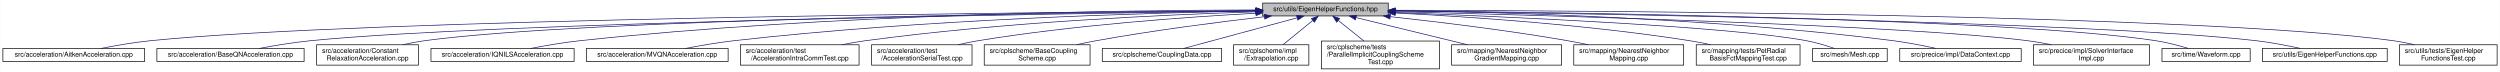
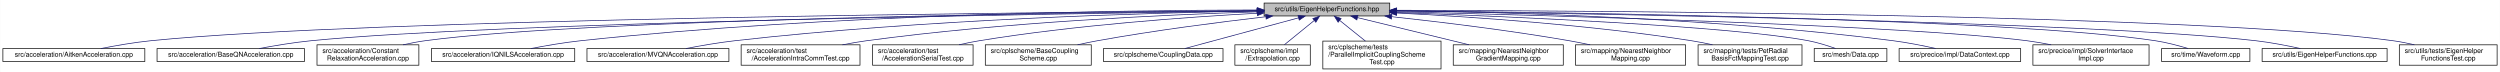
- <svg xmlns="http://www.w3.org/2000/svg" xmlns:xlink="http://www.w3.org/1999/xlink" width="3685pt" height="106pt" viewBox="0.00 0.00 3684.50 106.00">
+ <svg xmlns="http://www.w3.org/2000/svg" xmlns:xlink="http://www.w3.org/1999/xlink" width="3681pt" height="106pt" viewBox="0.00 0.00 3680.50 106.00">
  <g id="graph0" class="graph" transform="scale(1 1) rotate(0) translate(4 102)">
-     <polygon fill="white" stroke="transparent" points="-4,4 -4,-102 3680.5,-102 3680.5,4 -4,4" />
+     <polygon fill="white" stroke="transparent" points="-4,4 -4,-102 3676.5,-102 3676.5,4 -4,4" />
    <g id="node1" class="node">
      <g id="a_node1">
        <a xlink:title=" ">
          <polygon fill="#bfbfbf" stroke="black" points="1857,-78.5 1857,-97.5 2042,-97.5 2042,-78.5 1857,-78.5" />
          <text text-anchor="middle" x="1949.5" y="-85.5" font-family="Helvetica,sans-Serif" font-size="10.00">src/utils/EigenHelperFunctions.hpp</text>
        </a>
      </g>
    </g>
    <g id="node2" class="node">
      <g id="a_node2">
        <a xlink:href="AitkenAcceleration_8cpp.html" target="_top" xlink:title=" ">
          <polygon fill="white" stroke="black" points="0,-11.5 0,-30.5 209,-30.5 209,-11.5 0,-11.5" />
          <text text-anchor="middle" x="104.5" y="-18.5" font-family="Helvetica,sans-Serif" font-size="10.00">src/acceleration/AitkenAcceleration.cpp</text>
        </a>
      </g>
    </g>
    <g id="edge1" class="edge">
      <path fill="none" stroke="midnightblue" d="M1846.57,-86.34C1524.16,-83.96 536.32,-74.17 217.5,-42 193.02,-39.53 165.86,-34.79 144.3,-30.54" />
      <polygon fill="midnightblue" stroke="midnightblue" points="1846.82,-89.84 1856.84,-86.42 1846.87,-82.84 1846.82,-89.84" />
    </g>
    <g id="node3" class="node">
      <g id="a_node3">
        <a xlink:href="BaseQNAcceleration_8cpp.html" target="_top" xlink:title=" ">
          <polygon fill="white" stroke="black" points="227,-11.5 227,-30.5 444,-30.5 444,-11.5 227,-11.5" />
          <text text-anchor="middle" x="335.5" y="-18.5" font-family="Helvetica,sans-Serif" font-size="10.00">src/acceleration/BaseQNAcceleration.cpp</text>
        </a>
      </g>
    </g>
    <g id="edge2" class="edge">
      <path fill="none" stroke="midnightblue" d="M1846.75,-85.76C1554.89,-81.93 724.53,-68.92 453.5,-42 428.07,-39.47 399.83,-34.76 377.36,-30.54" />
      <polygon fill="midnightblue" stroke="midnightblue" points="1846.86,-89.26 1856.9,-85.89 1846.95,-82.26 1846.86,-89.26" />
    </g>
    <g id="node4" class="node">
      <g id="a_node4">
        <a xlink:href="ConstantRelaxationAcceleration_8cpp.html" target="_top" xlink:title=" ">
          <polygon fill="white" stroke="black" points="462.5,-6 462.5,-36 612.5,-36 612.5,-6 462.5,-6" />
          <text text-anchor="start" x="470.5" y="-24" font-family="Helvetica,sans-Serif" font-size="10.00">src/acceleration/Constant</text>
          <text text-anchor="middle" x="537.5" y="-13" font-family="Helvetica,sans-Serif" font-size="10.00">RelaxationAcceleration.cpp</text>
        </a>
      </g>
    </g>
    <g id="edge3" class="edge">
      <path fill="none" stroke="midnightblue" d="M1846.59,-86.17C1577.53,-83.58 857.66,-73.79 621.5,-42 610.95,-40.58 599.79,-38.41 589.17,-36.01" />
      <polygon fill="midnightblue" stroke="midnightblue" points="1846.71,-89.67 1856.74,-86.27 1846.78,-82.67 1846.71,-89.67" />
    </g>
    <g id="node5" class="node">
      <g id="a_node5">
        <a xlink:href="IQNILSAcceleration_8cpp.html" target="_top" xlink:title=" ">
          <polygon fill="white" stroke="black" points="631,-11.5 631,-30.5 842,-30.5 842,-11.5 631,-11.5" />
          <text text-anchor="middle" x="736.5" y="-18.5" font-family="Helvetica,sans-Serif" font-size="10.00">src/acceleration/IQNILSAcceleration.cpp</text>
        </a>
      </g>
    </g>
    <g id="edge4" class="edge">
      <path fill="none" stroke="midnightblue" d="M1846.7,-87.33C1651.8,-86.96 1215.39,-81.3 850.5,-42 826.13,-39.37 799.09,-34.71 777.47,-30.54" />
      <polygon fill="midnightblue" stroke="midnightblue" points="1846.92,-90.83 1856.93,-87.35 1846.93,-83.83 1846.92,-90.83" />
    </g>
    <g id="node6" class="node">
      <g id="a_node6">
        <a xlink:href="MVQNAcceleration_8cpp.html" target="_top" xlink:title=" ">
          <polygon fill="white" stroke="black" points="860,-11.5 860,-30.5 1069,-30.5 1069,-11.5 860,-11.5" />
          <text text-anchor="middle" x="964.5" y="-18.5" font-family="Helvetica,sans-Serif" font-size="10.00">src/acceleration/MVQNAcceleration.cpp</text>
        </a>
      </g>
    </g>
    <g id="edge5" class="edge">
      <path fill="none" stroke="midnightblue" d="M1846.87,-85.81C1683.51,-82.99 1354.48,-73.54 1077.5,-42 1053.55,-39.27 1026.99,-34.66 1005.65,-30.54" />
      <polygon fill="midnightblue" stroke="midnightblue" points="1846.85,-89.31 1856.91,-85.98 1846.97,-82.31 1846.85,-89.31" />
    </g>
    <g id="node7" class="node">
      <g id="a_node7">
        <a xlink:href="AccelerationIntraCommTest_8cpp.html" target="_top" xlink:title=" ">
          <polygon fill="white" stroke="black" points="1087,-6 1087,-36 1262,-36 1262,-6 1087,-6" />
          <text text-anchor="start" x="1095" y="-24" font-family="Helvetica,sans-Serif" font-size="10.00">src/acceleration/test</text>
          <text text-anchor="middle" x="1174.5" y="-13" font-family="Helvetica,sans-Serif" font-size="10.00">/AccelerationIntraCommTest.cpp</text>
        </a>
      </g>
    </g>
    <g id="edge6" class="edge">
      <path fill="none" stroke="midnightblue" d="M1846.79,-84.56C1713.59,-80.4 1474.29,-69.5 1271.5,-42 1260,-40.44 1247.82,-38.31 1236.12,-36.02" />
      <polygon fill="midnightblue" stroke="midnightblue" points="1846.88,-88.07 1856.98,-84.87 1847.09,-81.07 1846.88,-88.07" />
    </g>
    <g id="node8" class="node">
      <g id="a_node8">
        <a xlink:href="AccelerationSerialTest_8cpp.html" target="_top" xlink:title=" ">
          <polygon fill="white" stroke="black" points="1280.5,-6 1280.5,-36 1428.5,-36 1428.5,-6 1280.5,-6" />
          <text text-anchor="start" x="1288.5" y="-24" font-family="Helvetica,sans-Serif" font-size="10.00">src/acceleration/test</text>
          <text text-anchor="middle" x="1354.5" y="-13" font-family="Helvetica,sans-Serif" font-size="10.00">/AccelerationSerialTest.cpp</text>
        </a>
      </g>
    </g>
    <g id="edge7" class="edge">
      <path fill="none" stroke="midnightblue" d="M1846.8,-82.47C1743.02,-76.84 1578.33,-65.03 1437.5,-42 1427.85,-40.42 1417.65,-38.33 1407.84,-36.09" />
      <polygon fill="midnightblue" stroke="midnightblue" points="1846.78,-85.98 1856.96,-83.01 1847.16,-78.99 1846.78,-85.98" />
    </g>
    <g id="node9" class="node">
      <g id="a_node9">
        <a xlink:href="BaseCouplingScheme_8cpp.html" target="_top" xlink:title=" ">
          <polygon fill="white" stroke="black" points="1446.5,-6 1446.5,-36 1602.5,-36 1602.5,-6 1446.5,-6" />
          <text text-anchor="start" x="1454.5" y="-24" font-family="Helvetica,sans-Serif" font-size="10.00">src/cplscheme/BaseCoupling</text>
          <text text-anchor="middle" x="1524.5" y="-13" font-family="Helvetica,sans-Serif" font-size="10.00">Scheme.cpp</text>
        </a>
      </g>
    </g>
    <g id="edge8" class="edge">
      <path fill="none" stroke="midnightblue" d="M1859.32,-77.32C1791.02,-69.43 1695.03,-57.13 1611.5,-42 1602.04,-40.29 1592.07,-38.23 1582.37,-36.1" />
      <polygon fill="midnightblue" stroke="midnightblue" points="1859.28,-80.84 1869.61,-78.5 1860.07,-73.88 1859.28,-80.84" />
    </g>
    <g id="node10" class="node">
      <g id="a_node10">
        <a xlink:href="CouplingData_8cpp.html" target="_top" xlink:title=" ">
          <polygon fill="white" stroke="black" points="1620.5,-11.5 1620.5,-30.5 1796.5,-30.5 1796.5,-11.5 1620.5,-11.5" />
          <text text-anchor="middle" x="1708.5" y="-18.5" font-family="Helvetica,sans-Serif" font-size="10.00">src/cplscheme/CouplingData.cpp</text>
        </a>
      </g>
    </g>
    <g id="edge9" class="edge">
      <path fill="none" stroke="midnightblue" d="M1907.8,-75.75C1860.16,-62.91 1783.27,-42.17 1740.25,-30.56" />
      <polygon fill="midnightblue" stroke="midnightblue" points="1906.93,-79.14 1917.5,-78.37 1908.75,-72.39 1906.93,-79.14" />
    </g>
    <g id="node11" class="node">
      <g id="a_node11">
        <a xlink:href="Extrapolation_8cpp.html" target="_top" xlink:title=" ">
          <polygon fill="white" stroke="black" points="1814,-6 1814,-36 1925,-36 1925,-6 1814,-6" />
          <text text-anchor="start" x="1822" y="-24" font-family="Helvetica,sans-Serif" font-size="10.00">src/cplscheme/impl</text>
          <text text-anchor="middle" x="1869.5" y="-13" font-family="Helvetica,sans-Serif" font-size="10.00">/Extrapolation.cpp</text>
        </a>
      </g>
    </g>
    <g id="edge10" class="edge">
      <path fill="none" stroke="midnightblue" d="M1930.71,-71.74C1917.44,-60.95 1899.78,-46.6 1886.84,-36.09" />
      <polygon fill="midnightblue" stroke="midnightblue" points="1928.74,-74.64 1938.71,-78.23 1933.16,-69.21 1928.74,-74.64" />
    </g>
    <g id="node12" class="node">
      <g id="a_node12">
        <a xlink:href="ParallelImplicitCouplingSchemeTest_8cpp.html" target="_top" xlink:title=" ">
          <polygon fill="white" stroke="black" points="1943.5,-0.5 1943.5,-41.5 2117.5,-41.5 2117.5,-0.5 1943.5,-0.5" />
          <text text-anchor="start" x="1951.5" y="-29.5" font-family="Helvetica,sans-Serif" font-size="10.00">src/cplscheme/tests</text>
          <text text-anchor="start" x="1951.5" y="-18.5" font-family="Helvetica,sans-Serif" font-size="10.00">/ParallelImplicitCouplingScheme</text>
          <text text-anchor="middle" x="2030.5" y="-7.5" font-family="Helvetica,sans-Serif" font-size="10.00">Test.cpp</text>
        </a>
      </g>
    </g>
    <g id="edge11" class="edge">
      <path fill="none" stroke="midnightblue" d="M1968.33,-71.89C1979.59,-62.85 1994.02,-51.27 2006.15,-41.54" />
      <polygon fill="midnightblue" stroke="midnightblue" points="1966.03,-69.25 1960.42,-78.23 1970.41,-74.7 1966.03,-69.25" />
    </g>
    <g id="node13" class="node">
      <g id="a_node13">
        <a xlink:href="NearestNeighborGradientMapping_8cpp.html" target="_top" xlink:title=" ">
          <polygon fill="white" stroke="black" points="2135.5,-6 2135.5,-36 2297.5,-36 2297.5,-6 2135.5,-6" />
          <text text-anchor="start" x="2143.5" y="-24" font-family="Helvetica,sans-Serif" font-size="10.00">src/mapping/NearestNeighbor</text>
          <text text-anchor="middle" x="2216.5" y="-13" font-family="Helvetica,sans-Serif" font-size="10.00">GradientMapping.cpp</text>
        </a>
      </g>
    </g>
    <g id="edge12" class="edge">
      <path fill="none" stroke="midnightblue" d="M1994.49,-76.05C2039.68,-65.05 2109.5,-48.05 2158.75,-36.06" />
      <polygon fill="midnightblue" stroke="midnightblue" points="1993.57,-72.67 1984.68,-78.44 1995.22,-79.47 1993.57,-72.67" />
    </g>
    <g id="node14" class="node">
      <g id="a_node14">
        <a xlink:href="NearestNeighborMapping_8cpp.html" target="_top" xlink:title=" ">
          <polygon fill="white" stroke="black" points="2315.5,-6 2315.5,-36 2477.5,-36 2477.5,-6 2315.5,-6" />
          <text text-anchor="start" x="2323.5" y="-24" font-family="Helvetica,sans-Serif" font-size="10.00">src/mapping/NearestNeighbor</text>
          <text text-anchor="middle" x="2396.5" y="-13" font-family="Helvetica,sans-Serif" font-size="10.00">Mapping.cpp</text>
        </a>
      </g>
    </g>
    <g id="edge13" class="edge">
      <path fill="none" stroke="midnightblue" d="M2044.93,-77.42C2117.04,-69.59 2218.33,-57.32 2306.5,-42 2316.44,-40.27 2326.93,-38.19 2337.11,-36.02" />
      <polygon fill="midnightblue" stroke="midnightblue" points="2044.52,-73.94 2034.95,-78.49 2045.27,-80.9 2044.52,-73.94" />
    </g>
    <g id="node15" class="node">
      <g id="a_node15">
        <a xlink:href="PetRadialBasisFctMappingTest_8cpp.html" target="_top" xlink:title=" ">
          <polygon fill="white" stroke="black" points="2496,-6 2496,-36 2649,-36 2649,-6 2496,-6" />
          <text text-anchor="start" x="2504" y="-24" font-family="Helvetica,sans-Serif" font-size="10.00">src/mapping/tests/PetRadial</text>
          <text text-anchor="middle" x="2572.5" y="-13" font-family="Helvetica,sans-Serif" font-size="10.00">BasisFctMappingTest.cpp</text>
        </a>
      </g>
    </g>
    <g id="edge14" class="edge">
      <path fill="none" stroke="midnightblue" d="M2052.44,-82.81C2160.93,-77.36 2336.54,-65.59 2486.5,-42 2496.49,-40.43 2507.05,-38.34 2517.22,-36.1" />
      <polygon fill="midnightblue" stroke="midnightblue" points="2051.97,-79.33 2042.16,-83.32 2052.32,-86.32 2051.97,-79.33" />
    </g>
    <g id="node16" class="node">
      <g id="a_node16">
-         <a xlink:href="Mesh_8cpp.html" target="_top" xlink:title=" ">
-           <polygon fill="white" stroke="black" points="2667.5,-11.5 2667.5,-30.5 2777.5,-30.5 2777.5,-11.5 2667.5,-11.5" />
-           <text text-anchor="middle" x="2722.5" y="-18.5" font-family="Helvetica,sans-Serif" font-size="10.00">src/mesh/Mesh.cpp</text>
+         <a xlink:href="Data_8cpp.html" target="_top" xlink:title=" ">
+           <polygon fill="white" stroke="black" points="2667,-11.5 2667,-30.5 2774,-30.5 2774,-11.5 2667,-11.5" />
+           <text text-anchor="middle" x="2720.5" y="-18.5" font-family="Helvetica,sans-Serif" font-size="10.00">src/mesh/Data.cpp</text>
        </a>
      </g>
    </g>
    <g id="edge15" class="edge">
-       <path fill="none" stroke="midnightblue" d="M2052.39,-83.5C2220.16,-77.28 2545.3,-62.97 2658.5,-42 2672.46,-39.41 2687.65,-34.75 2699.73,-30.58" />
-       <polygon fill="midnightblue" stroke="midnightblue" points="2052.17,-80.01 2042.3,-83.87 2052.43,-87 2052.17,-80.01" />
+       <path fill="none" stroke="midnightblue" d="M2052.08,-83.63C2219.78,-77.58 2545.32,-63.5 2658.5,-42 2672.06,-39.43 2686.77,-34.76 2698.46,-30.59" />
+       <polygon fill="midnightblue" stroke="midnightblue" points="2051.87,-80.13 2042,-83.99 2052.12,-87.13 2051.87,-80.13" />
    </g>
    <g id="node17" class="node">
      <g id="a_node17">
        <a xlink:href="DataContext_8cpp.html" target="_top" xlink:title=" ">
-           <polygon fill="white" stroke="black" points="2796,-11.5 2796,-30.5 2975,-30.5 2975,-11.5 2796,-11.5" />
-           <text text-anchor="middle" x="2885.5" y="-18.5" font-family="Helvetica,sans-Serif" font-size="10.00">src/precice/impl/DataContext.cpp</text>
+           <polygon fill="white" stroke="black" points="2792,-11.5 2792,-30.5 2971,-30.5 2971,-11.5 2792,-11.5" />
+           <text text-anchor="middle" x="2881.5" y="-18.5" font-family="Helvetica,sans-Serif" font-size="10.00">src/precice/impl/DataContext.cpp</text>
        </a>
      </g>
    </g>
    <g id="edge16" class="edge">
-       <path fill="none" stroke="midnightblue" d="M2052.37,-86.28C2210.71,-84.09 2523.41,-75.47 2786.5,-42 2807.55,-39.32 2830.82,-34.71 2849.5,-30.59" />
-       <polygon fill="midnightblue" stroke="midnightblue" points="2052.12,-82.78 2042.17,-86.42 2052.21,-89.78 2052.12,-82.78" />
+       <path fill="none" stroke="midnightblue" d="M2052.33,-86.32C2210.21,-84.17 2521.56,-75.61 2783.5,-42 2804.34,-39.33 2827.37,-34.71 2845.87,-30.59" />
+       <polygon fill="midnightblue" stroke="midnightblue" points="2052.11,-82.82 2042.15,-86.45 2052.2,-89.82 2052.11,-82.82" />
    </g>
    <g id="node18" class="node">
      <g id="a_node18">
        <a xlink:href="SolverInterfaceImpl_8cpp.html" target="_top" xlink:title=" ">
-           <polygon fill="white" stroke="black" points="2993,-6 2993,-36 3164,-36 3164,-6 2993,-6" />
-           <text text-anchor="start" x="3001" y="-24" font-family="Helvetica,sans-Serif" font-size="10.00">src/precice/impl/SolverInterface</text>
-           <text text-anchor="middle" x="3078.5" y="-13" font-family="Helvetica,sans-Serif" font-size="10.00">Impl.cpp</text>
+           <polygon fill="white" stroke="black" points="2989,-6 2989,-36 3160,-36 3160,-6 2989,-6" />
+           <text text-anchor="start" x="2997" y="-24" font-family="Helvetica,sans-Serif" font-size="10.00">src/precice/impl/SolverInterface</text>
+           <text text-anchor="middle" x="3074.5" y="-13" font-family="Helvetica,sans-Serif" font-size="10.00">Impl.cpp</text>
        </a>
      </g>
    </g>
    <g id="edge17" class="edge">
-       <path fill="none" stroke="midnightblue" d="M2052.29,-84.71C2277.08,-79.33 2806.48,-64.65 2984.5,-42 2996,-40.54 3008.19,-38.39 3019.84,-36.05" />
-       <polygon fill="midnightblue" stroke="midnightblue" points="2052.06,-81.21 2042.14,-84.95 2052.22,-88.21 2052.06,-81.21" />
+       <path fill="none" stroke="midnightblue" d="M2052.31,-84.68C2276.46,-79.28 2803.27,-64.56 2980.5,-42 2992,-40.54 3004.19,-38.39 3015.84,-36.05" />
+       <polygon fill="midnightblue" stroke="midnightblue" points="2052.1,-81.19 2042.19,-84.93 2052.27,-88.19 2052.1,-81.19" />
    </g>
    <g id="node19" class="node">
      <g id="a_node19">
        <a xlink:href="Waveform_8cpp.html" target="_top" xlink:title=" ">
-           <polygon fill="white" stroke="black" points="3182.5,-11.5 3182.5,-30.5 3312.5,-30.5 3312.5,-11.5 3182.5,-11.5" />
-           <text text-anchor="middle" x="3247.5" y="-18.5" font-family="Helvetica,sans-Serif" font-size="10.00">src/time/Waveform.cpp</text>
+           <polygon fill="white" stroke="black" points="3178.5,-11.5 3178.5,-30.5 3308.5,-30.5 3308.5,-11.5 3178.5,-11.5" />
+           <text text-anchor="middle" x="3243.5" y="-18.5" font-family="Helvetica,sans-Serif" font-size="10.00">src/time/Waveform.cpp</text>
        </a>
      </g>
    </g>
    <g id="edge18" class="edge">
-       <path fill="none" stroke="midnightblue" d="M2052.39,-86.22C2306.47,-83.81 2958.61,-74.56 3173.5,-42 3189.68,-39.55 3207.4,-34.84 3221.44,-30.6" />
-       <polygon fill="midnightblue" stroke="midnightblue" points="2052.02,-82.72 2042.05,-86.32 2052.08,-89.72 2052.02,-82.72" />
+       <path fill="none" stroke="midnightblue" d="M2052.51,-86.2C2306.09,-83.76 2955.45,-74.44 3169.5,-42 3185.68,-39.55 3203.4,-34.83 3217.44,-30.6" />
+       <polygon fill="midnightblue" stroke="midnightblue" points="2052.16,-82.71 2042.19,-86.3 2052.23,-89.71 2052.16,-82.71" />
    </g>
    <g id="node20" class="node">
      <g id="a_node20">
        <a xlink:href="EigenHelperFunctions_8cpp.html" target="_top" xlink:title=" ">
-           <polygon fill="white" stroke="black" points="3330.5,-11.5 3330.5,-30.5 3514.5,-30.5 3514.5,-11.5 3330.5,-11.5" />
-           <text text-anchor="middle" x="3422.5" y="-18.5" font-family="Helvetica,sans-Serif" font-size="10.00">src/utils/EigenHelperFunctions.cpp</text>
+           <polygon fill="white" stroke="black" points="3326.5,-11.5 3326.5,-30.5 3510.5,-30.5 3510.5,-11.5 3326.5,-11.5" />
+           <text text-anchor="middle" x="3418.5" y="-18.5" font-family="Helvetica,sans-Serif" font-size="10.00">src/utils/EigenHelperFunctions.cpp</text>
        </a>
      </g>
    </g>
    <g id="edge19" class="edge">
-       <path fill="none" stroke="midnightblue" d="M2052.78,-85.79C2328.23,-82.22 3076.05,-70.14 3321.5,-42 3343.34,-39.5 3367.51,-34.78 3386.73,-30.56" />
-       <polygon fill="midnightblue" stroke="midnightblue" points="2052.35,-82.3 2042.39,-85.92 2052.44,-89.29 2052.35,-82.3" />
+       <path fill="none" stroke="midnightblue" d="M2052.48,-85.78C2327.13,-82.19 3072.76,-70.07 3317.5,-42 3339.34,-39.49 3363.51,-34.78 3382.73,-30.56" />
+       <polygon fill="midnightblue" stroke="midnightblue" points="2052.08,-82.29 2042.12,-85.92 2052.17,-89.29 2052.08,-82.29" />
    </g>
    <g id="node21" class="node">
      <g id="a_node21">
        <a xlink:href="EigenHelperFunctionsTest_8cpp.html" target="_top" xlink:title=" ">
-           <polygon fill="white" stroke="black" points="3532.5,-6 3532.5,-36 3676.5,-36 3676.5,-6 3532.5,-6" />
-           <text text-anchor="start" x="3540.5" y="-24" font-family="Helvetica,sans-Serif" font-size="10.00">src/utils/tests/EigenHelper</text>
-           <text text-anchor="middle" x="3604.5" y="-13" font-family="Helvetica,sans-Serif" font-size="10.00">FunctionsTest.cpp</text>
+           <polygon fill="white" stroke="black" points="3528.5,-6 3528.5,-36 3672.5,-36 3672.5,-6 3528.5,-6" />
+           <text text-anchor="start" x="3536.5" y="-24" font-family="Helvetica,sans-Serif" font-size="10.00">src/utils/tests/EigenHelper</text>
+           <text text-anchor="middle" x="3600.5" y="-13" font-family="Helvetica,sans-Serif" font-size="10.00">FunctionsTest.cpp</text>
        </a>
      </g>
    </g>
    <g id="edge20" class="edge">
-       <path fill="none" stroke="midnightblue" d="M2052.17,-86.92C2354.45,-86.25 3237.84,-80.9 3523.5,-42 3533.69,-40.61 3544.46,-38.46 3554.7,-36.06" />
-       <polygon fill="midnightblue" stroke="midnightblue" points="2052.09,-83.42 2042.1,-86.94 2052.11,-90.42 2052.09,-83.42" />
+       <path fill="none" stroke="midnightblue" d="M2052.18,-86.91C2353.94,-86.21 3234.65,-80.8 3519.5,-42 3529.69,-40.61 3540.46,-38.46 3550.7,-36.06" />
+       <polygon fill="midnightblue" stroke="midnightblue" points="2052.11,-83.41 2042.12,-86.94 2052.13,-90.41 2052.11,-83.41" />
    </g>
  </g>
</svg>
